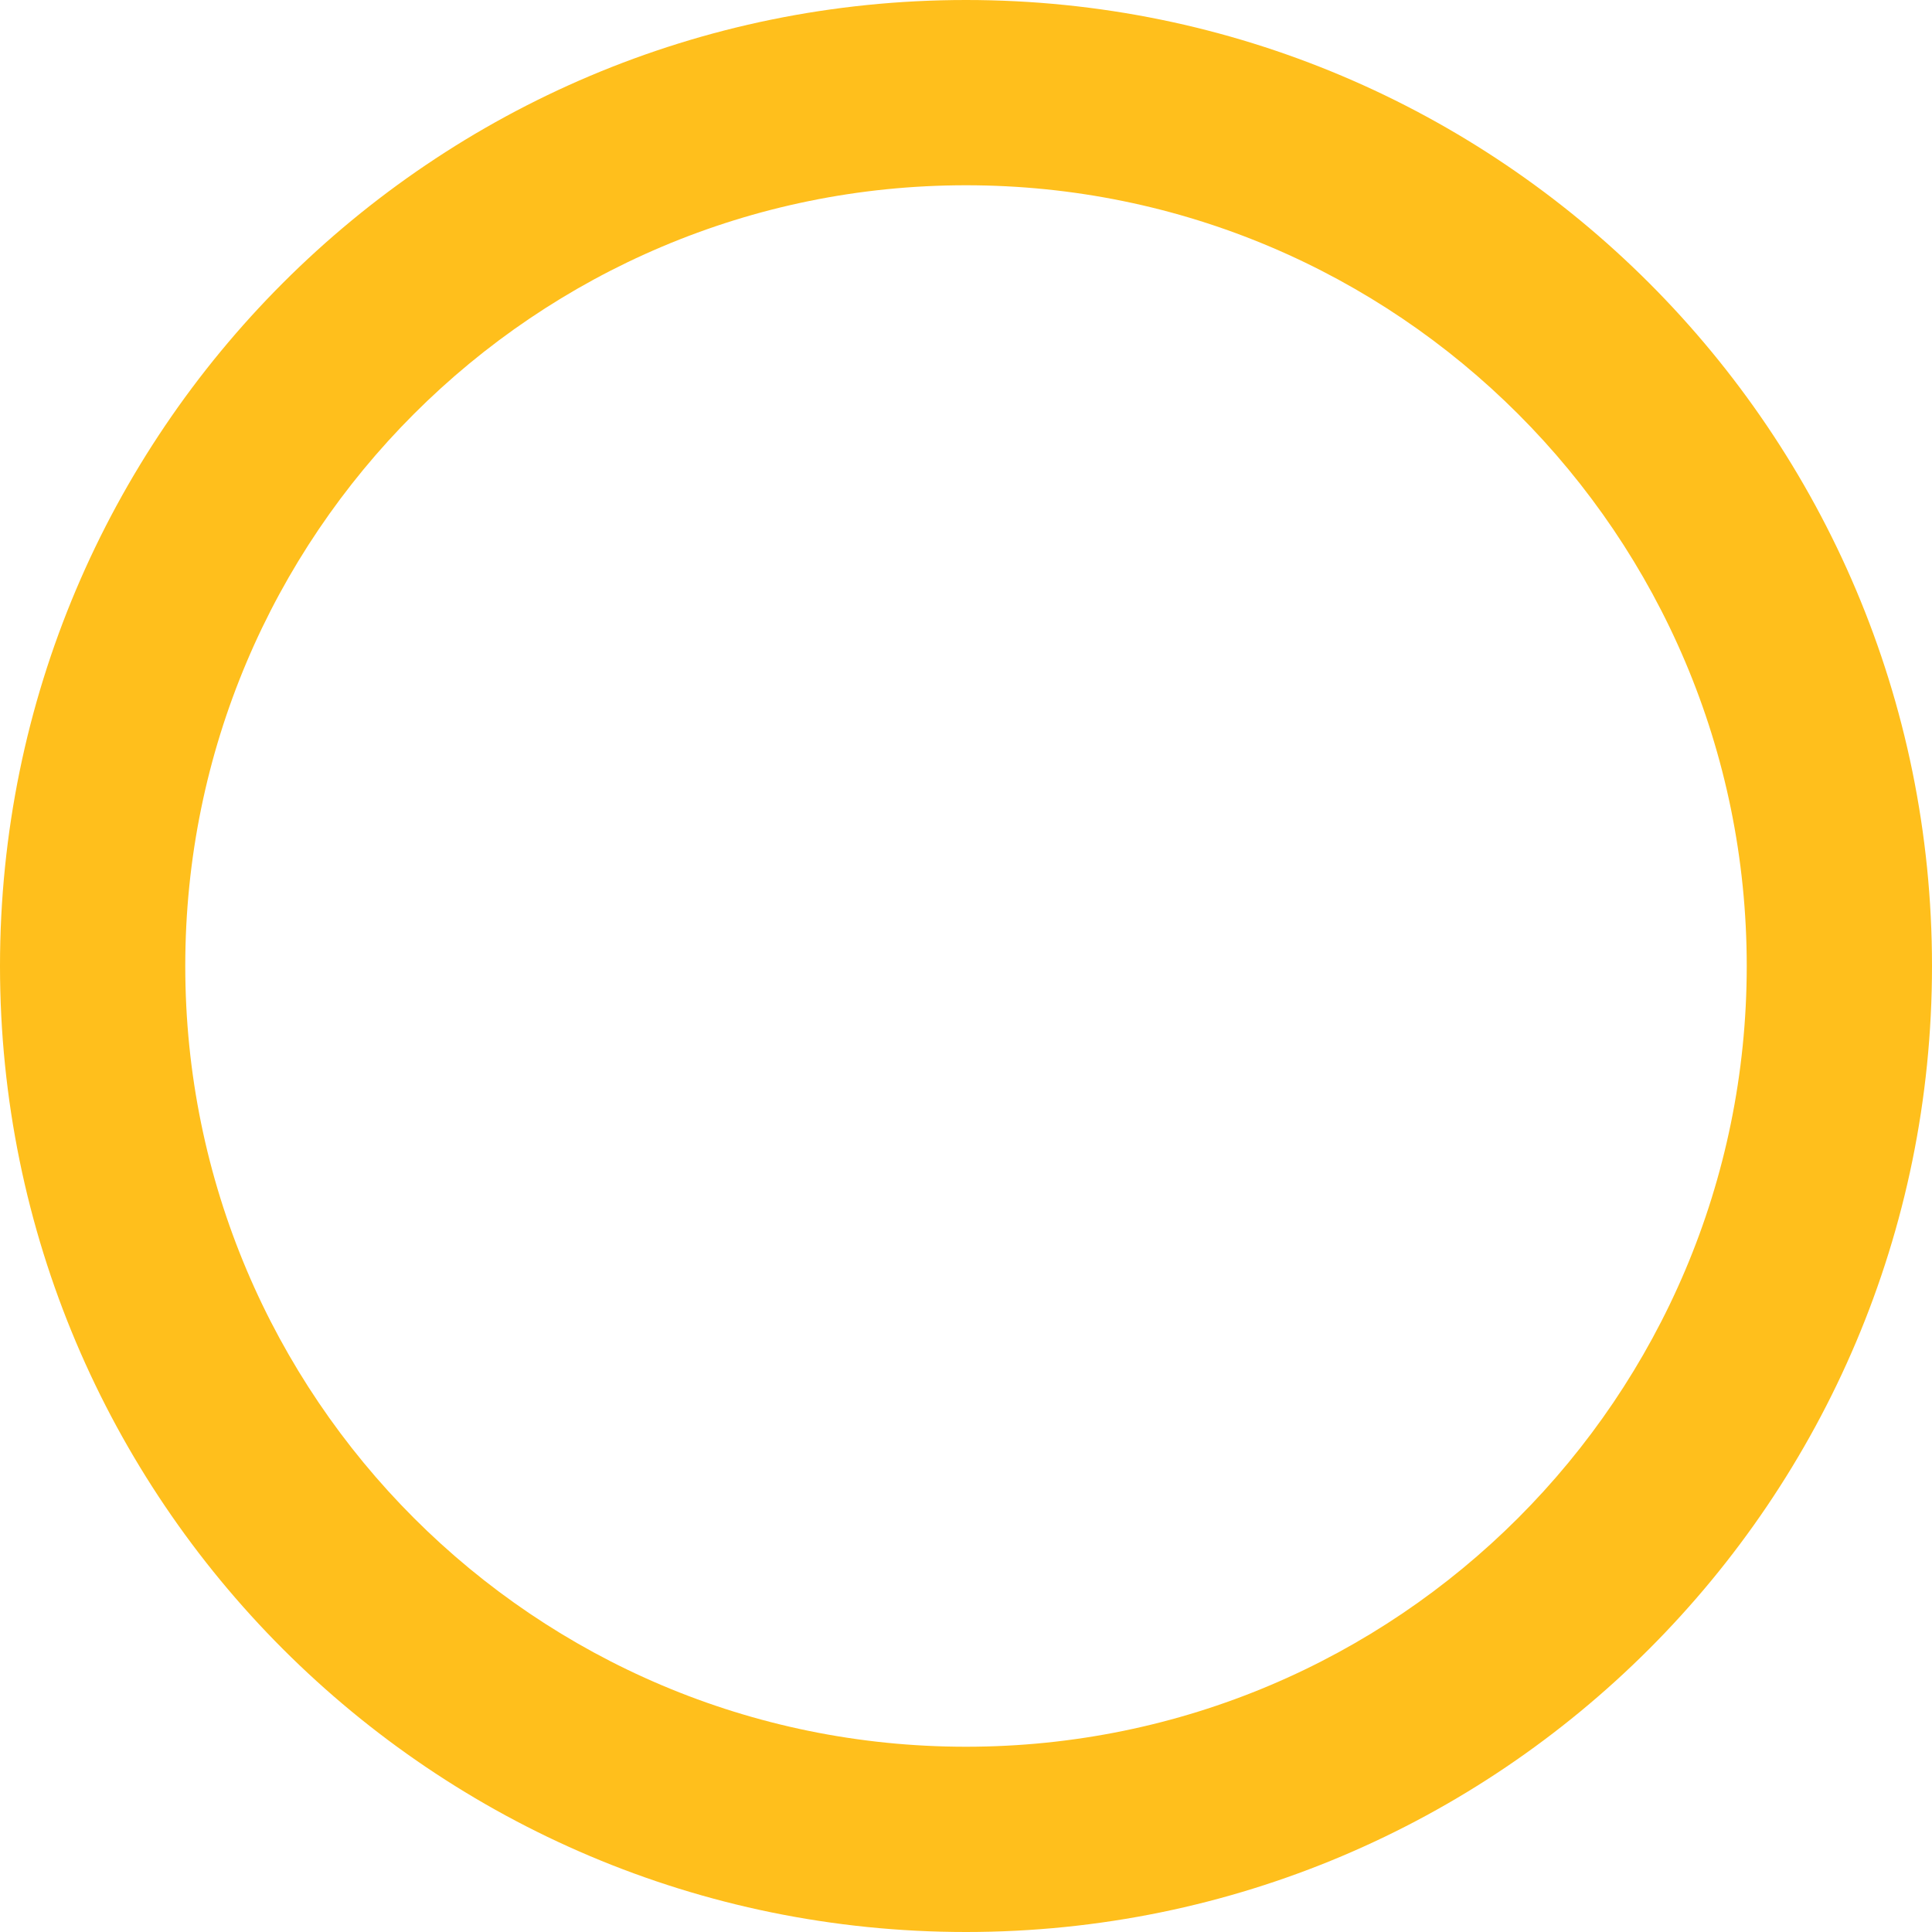
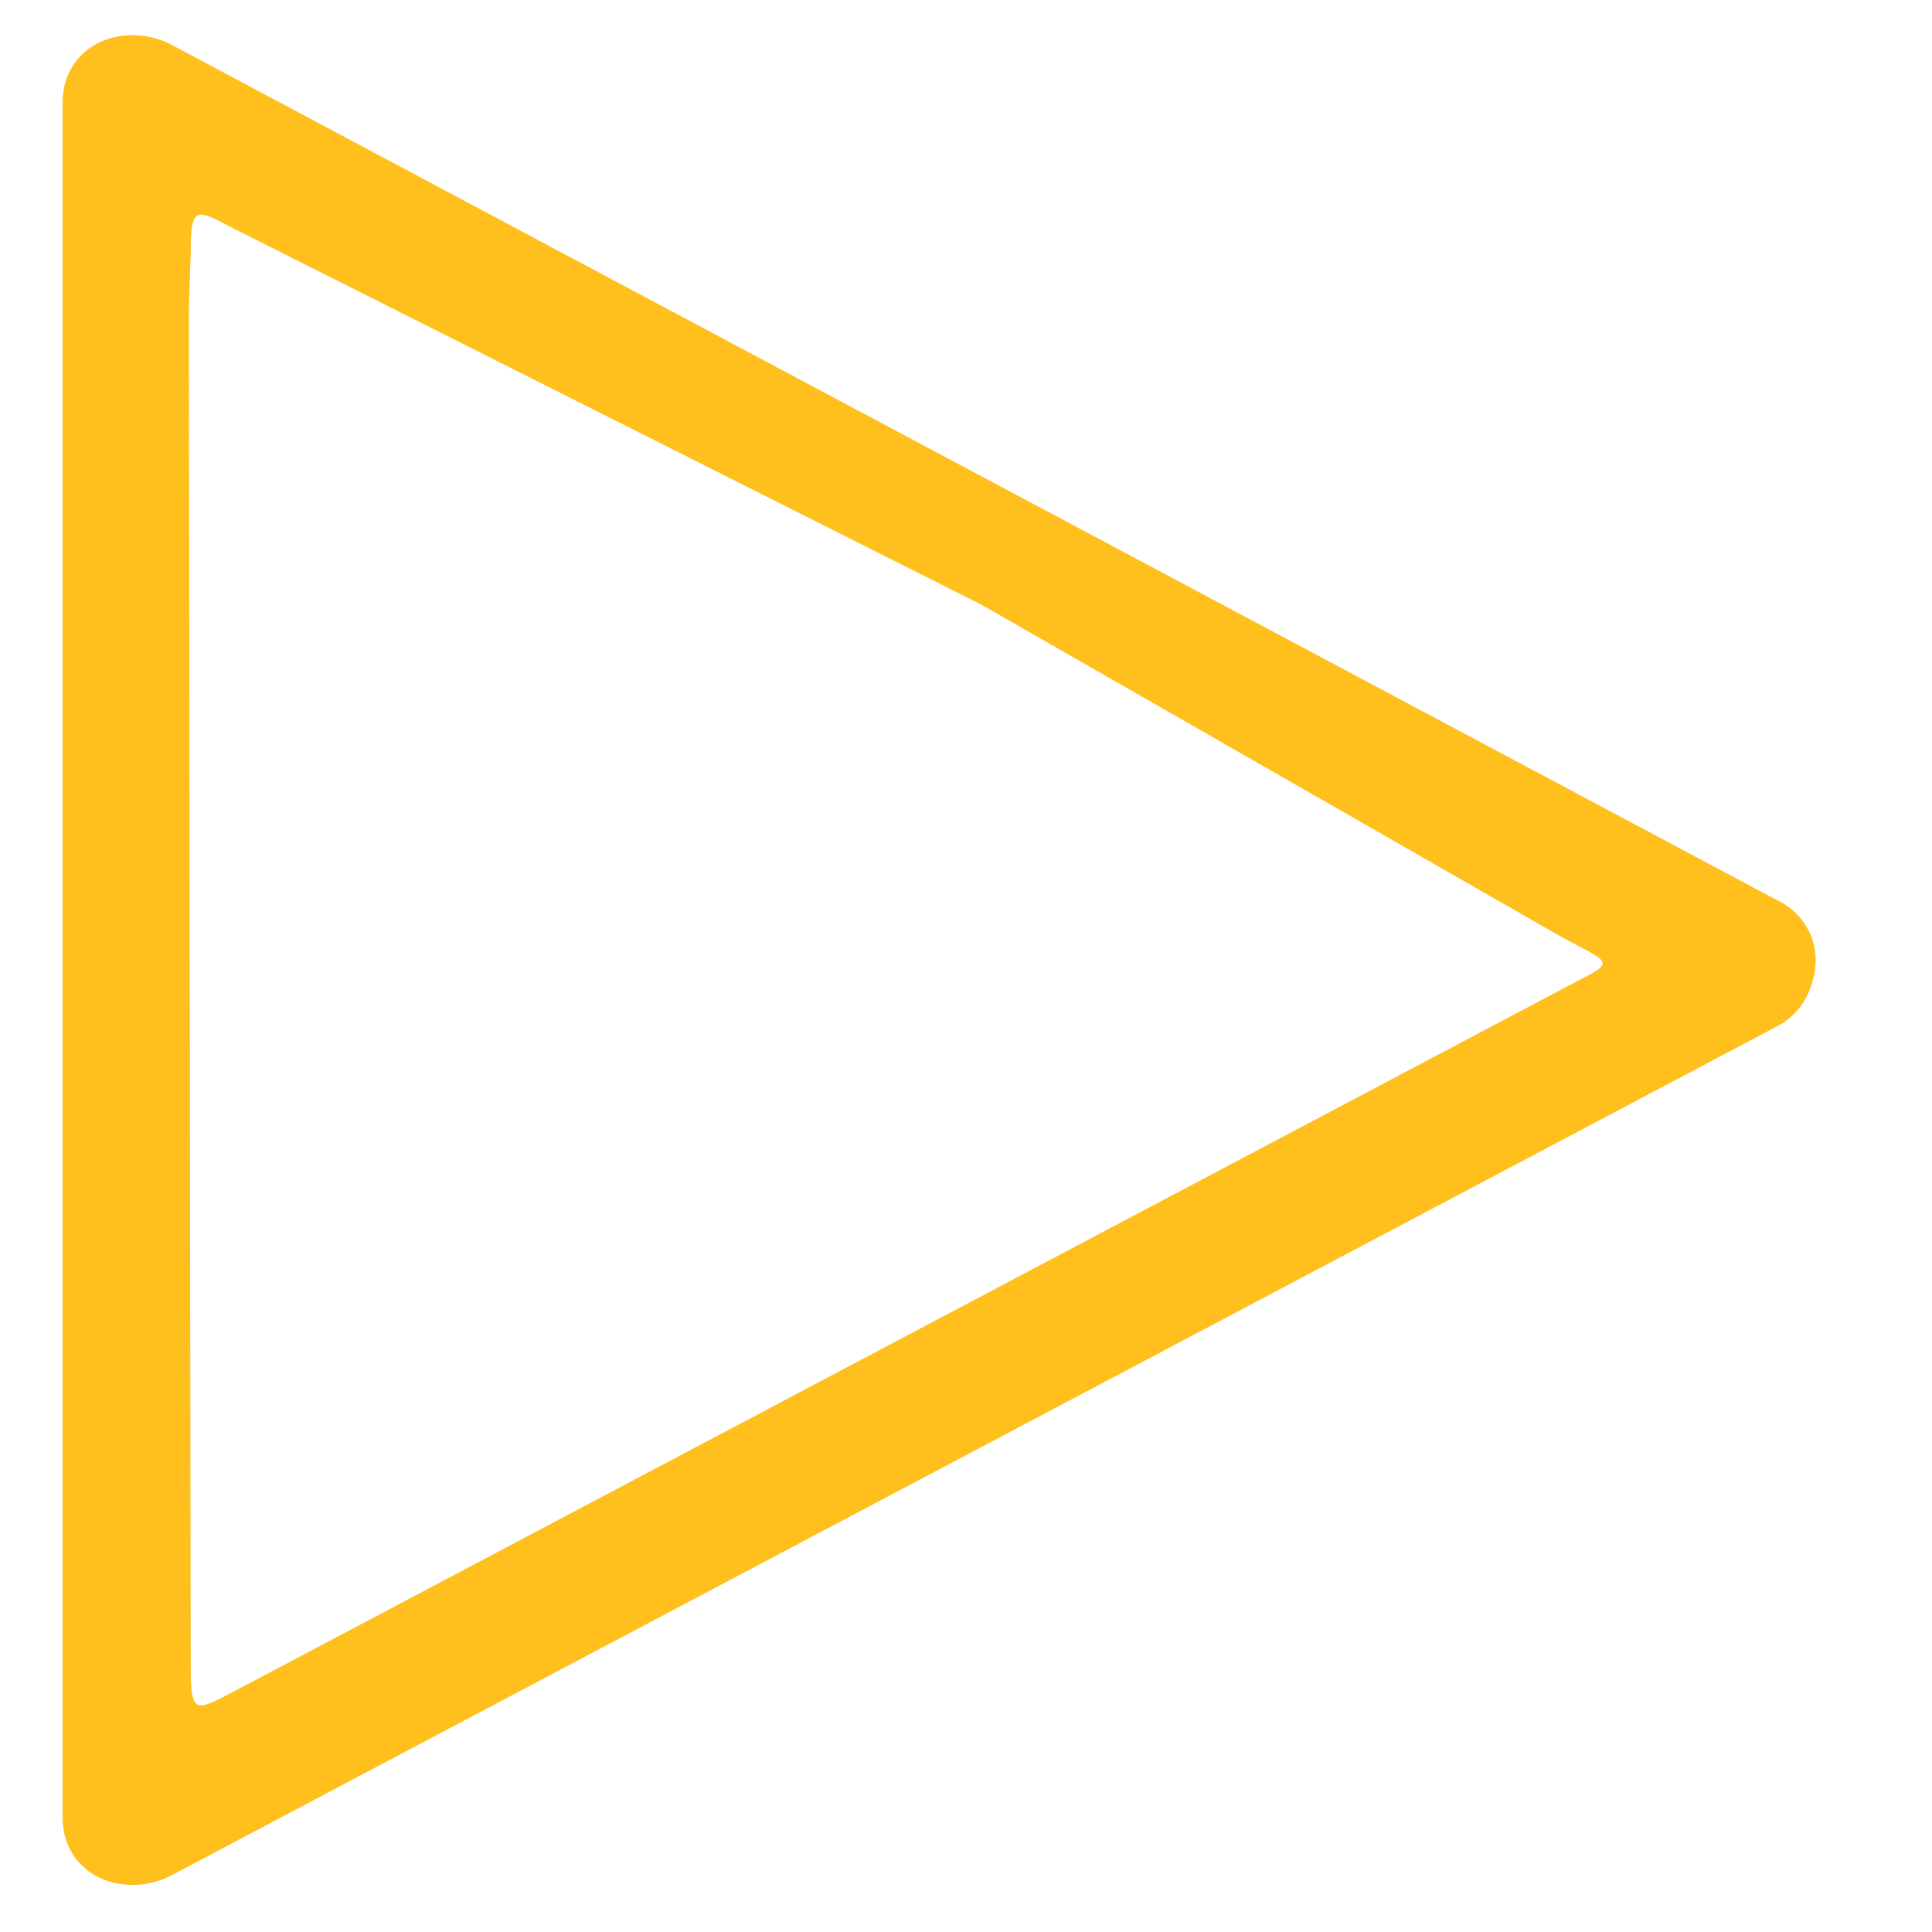
<svg xmlns="http://www.w3.org/2000/svg" width="28" height="28" viewBox="0 0 28 28" fill="none">
-   <path d="M28 14C28 21.732 21.732 28 14 28C6.268 28 0 21.732 0 14C0 6.268 6.268 0 14 0C21.732 0 28 6.268 28 14ZM2.685 14C2.685 20.249 7.751 25.315 14 25.315C20.249 25.315 25.315 20.249 25.315 14C25.315 7.751 20.249 2.685 14 2.685C7.751 2.685 2.685 7.751 2.685 14Z" fill="#FFBF1C" />
+   <path d="M0.907 26.334V1.492C0.907 0.629 1.813 0.293 2.488 0.65L25.794 13.067C26.481 13.43 26.495 14.389 25.794 14.76L2.585 26.489L0.907 26.334V26.334ZM2.764 3.688L2.047 23.591L2.764 24.75L3.387 25.427L23.155 14.807C23.896 14.415 23.941 13.671 23.201 13.28L3.395 3.316C2.826 3.016 2.764 2.973 2.764 3.688V3.688Z" fill="#FFBF1C" />
+   <path d="M2.737 4.439L1.644 1.752L0.907 26.335C0.907 27.198 1.813 27.534 2.488 27.177L25.768 14.867C26.456 14.503 26.495 13.438 25.794 13.067L3.691 2.13L3.435 2.388L4.355 3.11L22.674 13.604C23.415 13.996 23.409 13.928 22.668 14.32L3.395 24.511C2.826 24.811 2.764 24.854 2.764 24.139L2.737 4.439V4.439Z" fill="#FFBF1C" />
</svg>
